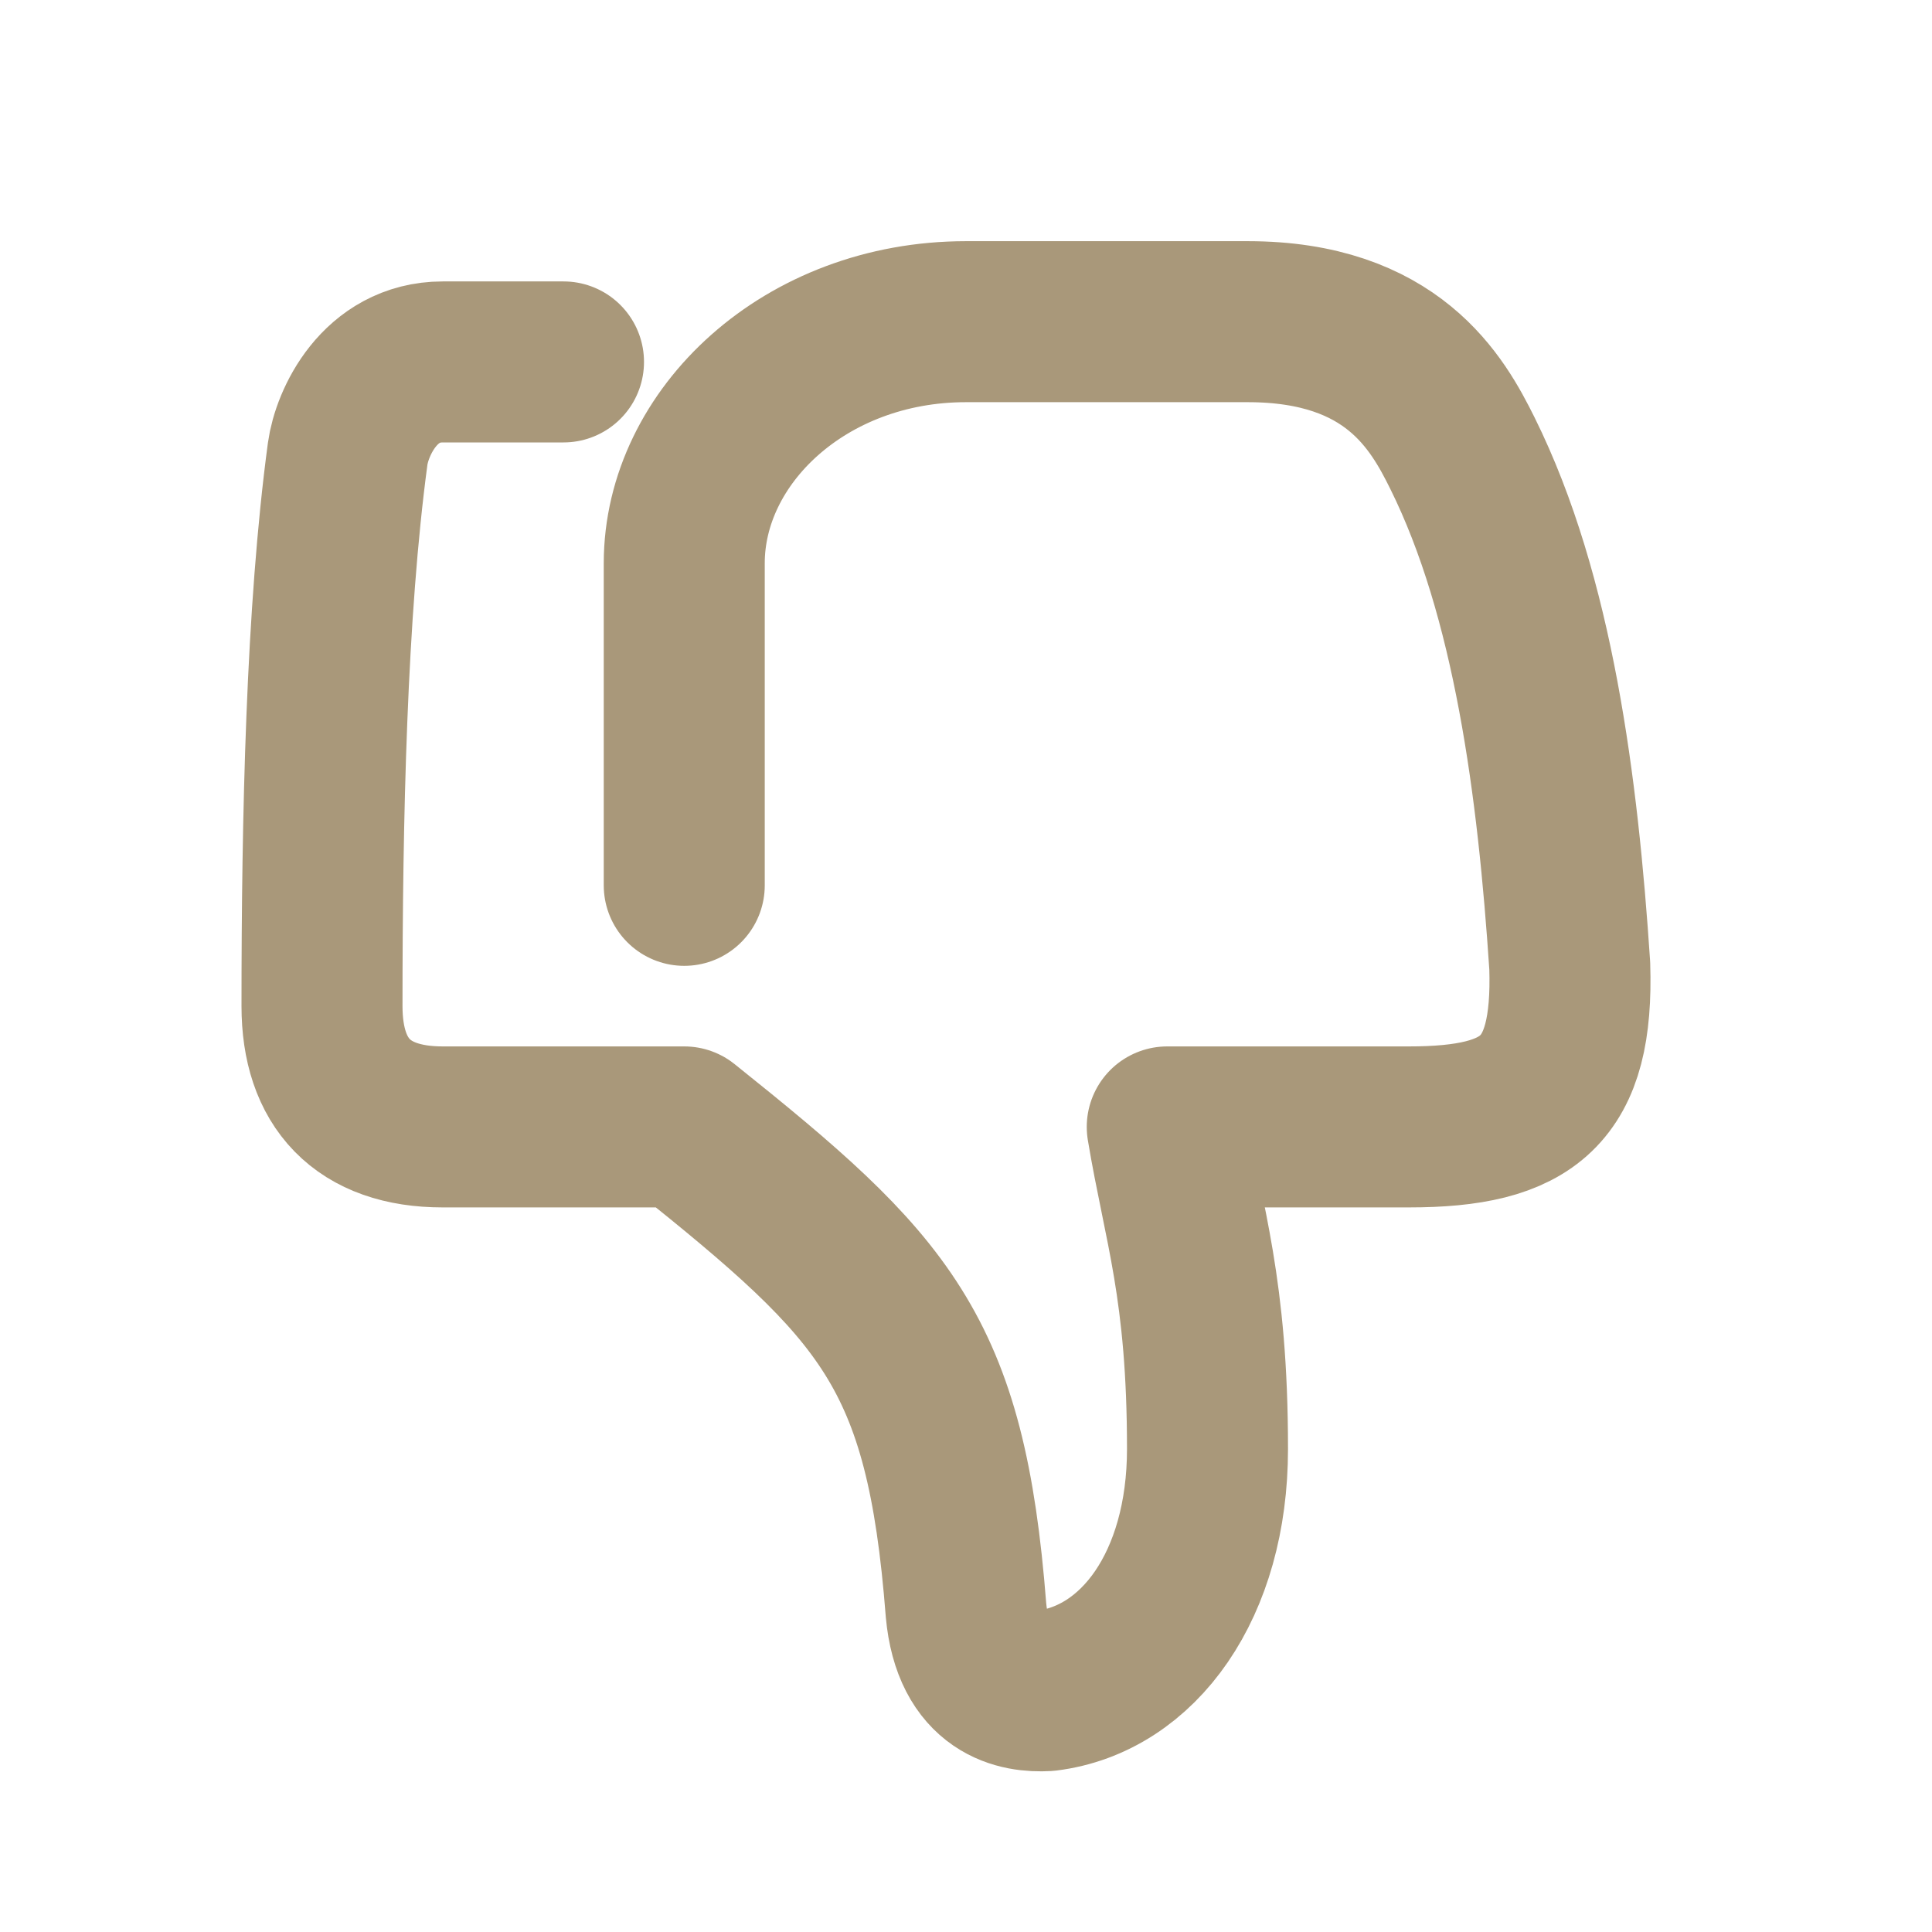
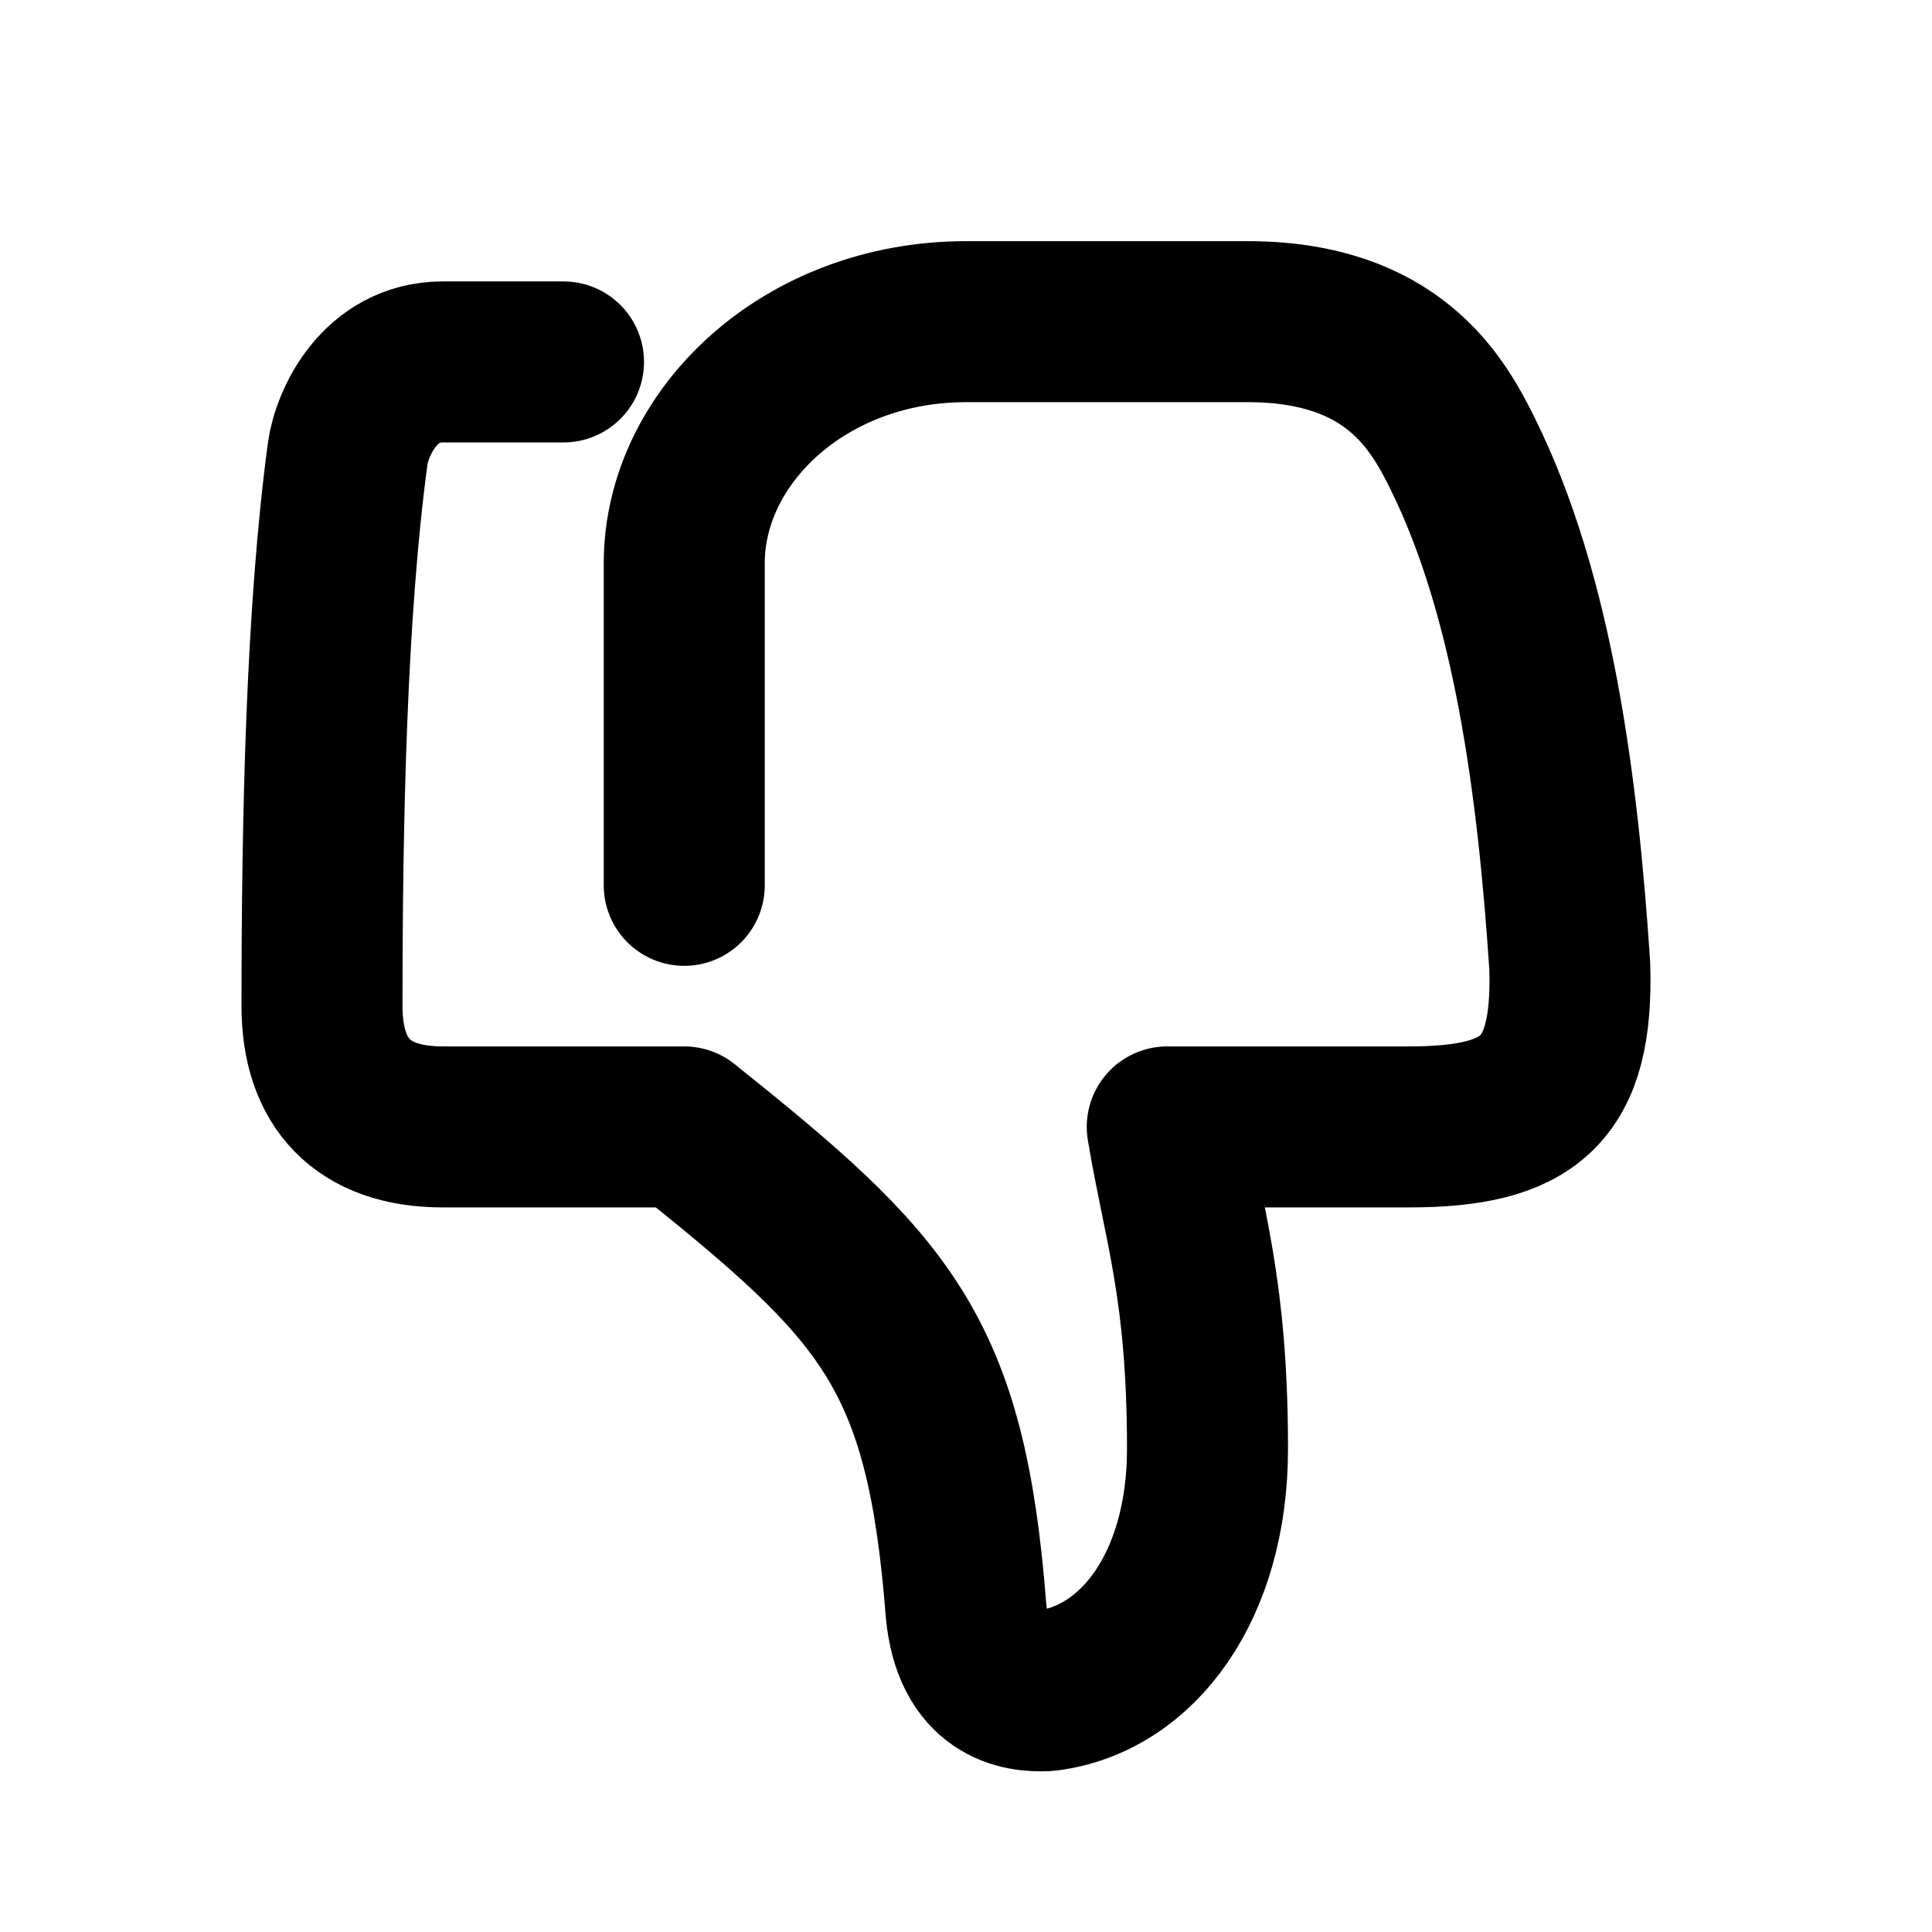
<svg xmlns="http://www.w3.org/2000/svg" width="24" height="24" viewBox="0 0 24 24" fill="none">
-   <path d="M7 4.496H5.5C4.712 4.496 4.371 5.256 4.319 5.636C4.055 7.597 4 10.165 4 12.499C4 13.452 4.5 13.999 5.5 13.999H8.5C11 16 11.749 16.773 12 20.001C12.085 20.935 12.668 21.021 13 21.002C14.143 20.861 15 19.688 15 18C15 16 14.703 15.22 14.5 13.999H17.5C19 13.999 19.549 13.552 19.5 11.998C19.353 9.778 19.05 7.41 18.167 5.63C17.856 5.003 17.296 3.996 15.5 3.996H12C10 3.996 8.5 5.423 8.5 6.997V10.998" stroke="#A9987A" stroke-width="2" stroke-miterlimit="79.84" stroke-linecap="round" stroke-linejoin="round" />
+   <path d="M7 4.496H5.5C4.712 4.496 4.371 5.256 4.319 5.636C4.055 7.597 4 10.165 4 12.499C4 13.452 4.5 13.999 5.5 13.999H8.5C11 16 11.749 16.773 12 20.001C12.085 20.935 12.668 21.021 13 21.002C14.143 20.861 15 19.688 15 18C15 16 14.703 15.22 14.5 13.999H17.5C19 13.999 19.549 13.552 19.5 11.998C19.353 9.778 19.05 7.41 18.167 5.63C17.856 5.003 17.296 3.996 15.5 3.996H12C10 3.996 8.5 5.423 8.5 6.997V10.998" stroke="currentColor" stroke-width="2" stroke-miterlimit="79.84" stroke-linecap="round" stroke-linejoin="round" />
</svg>
